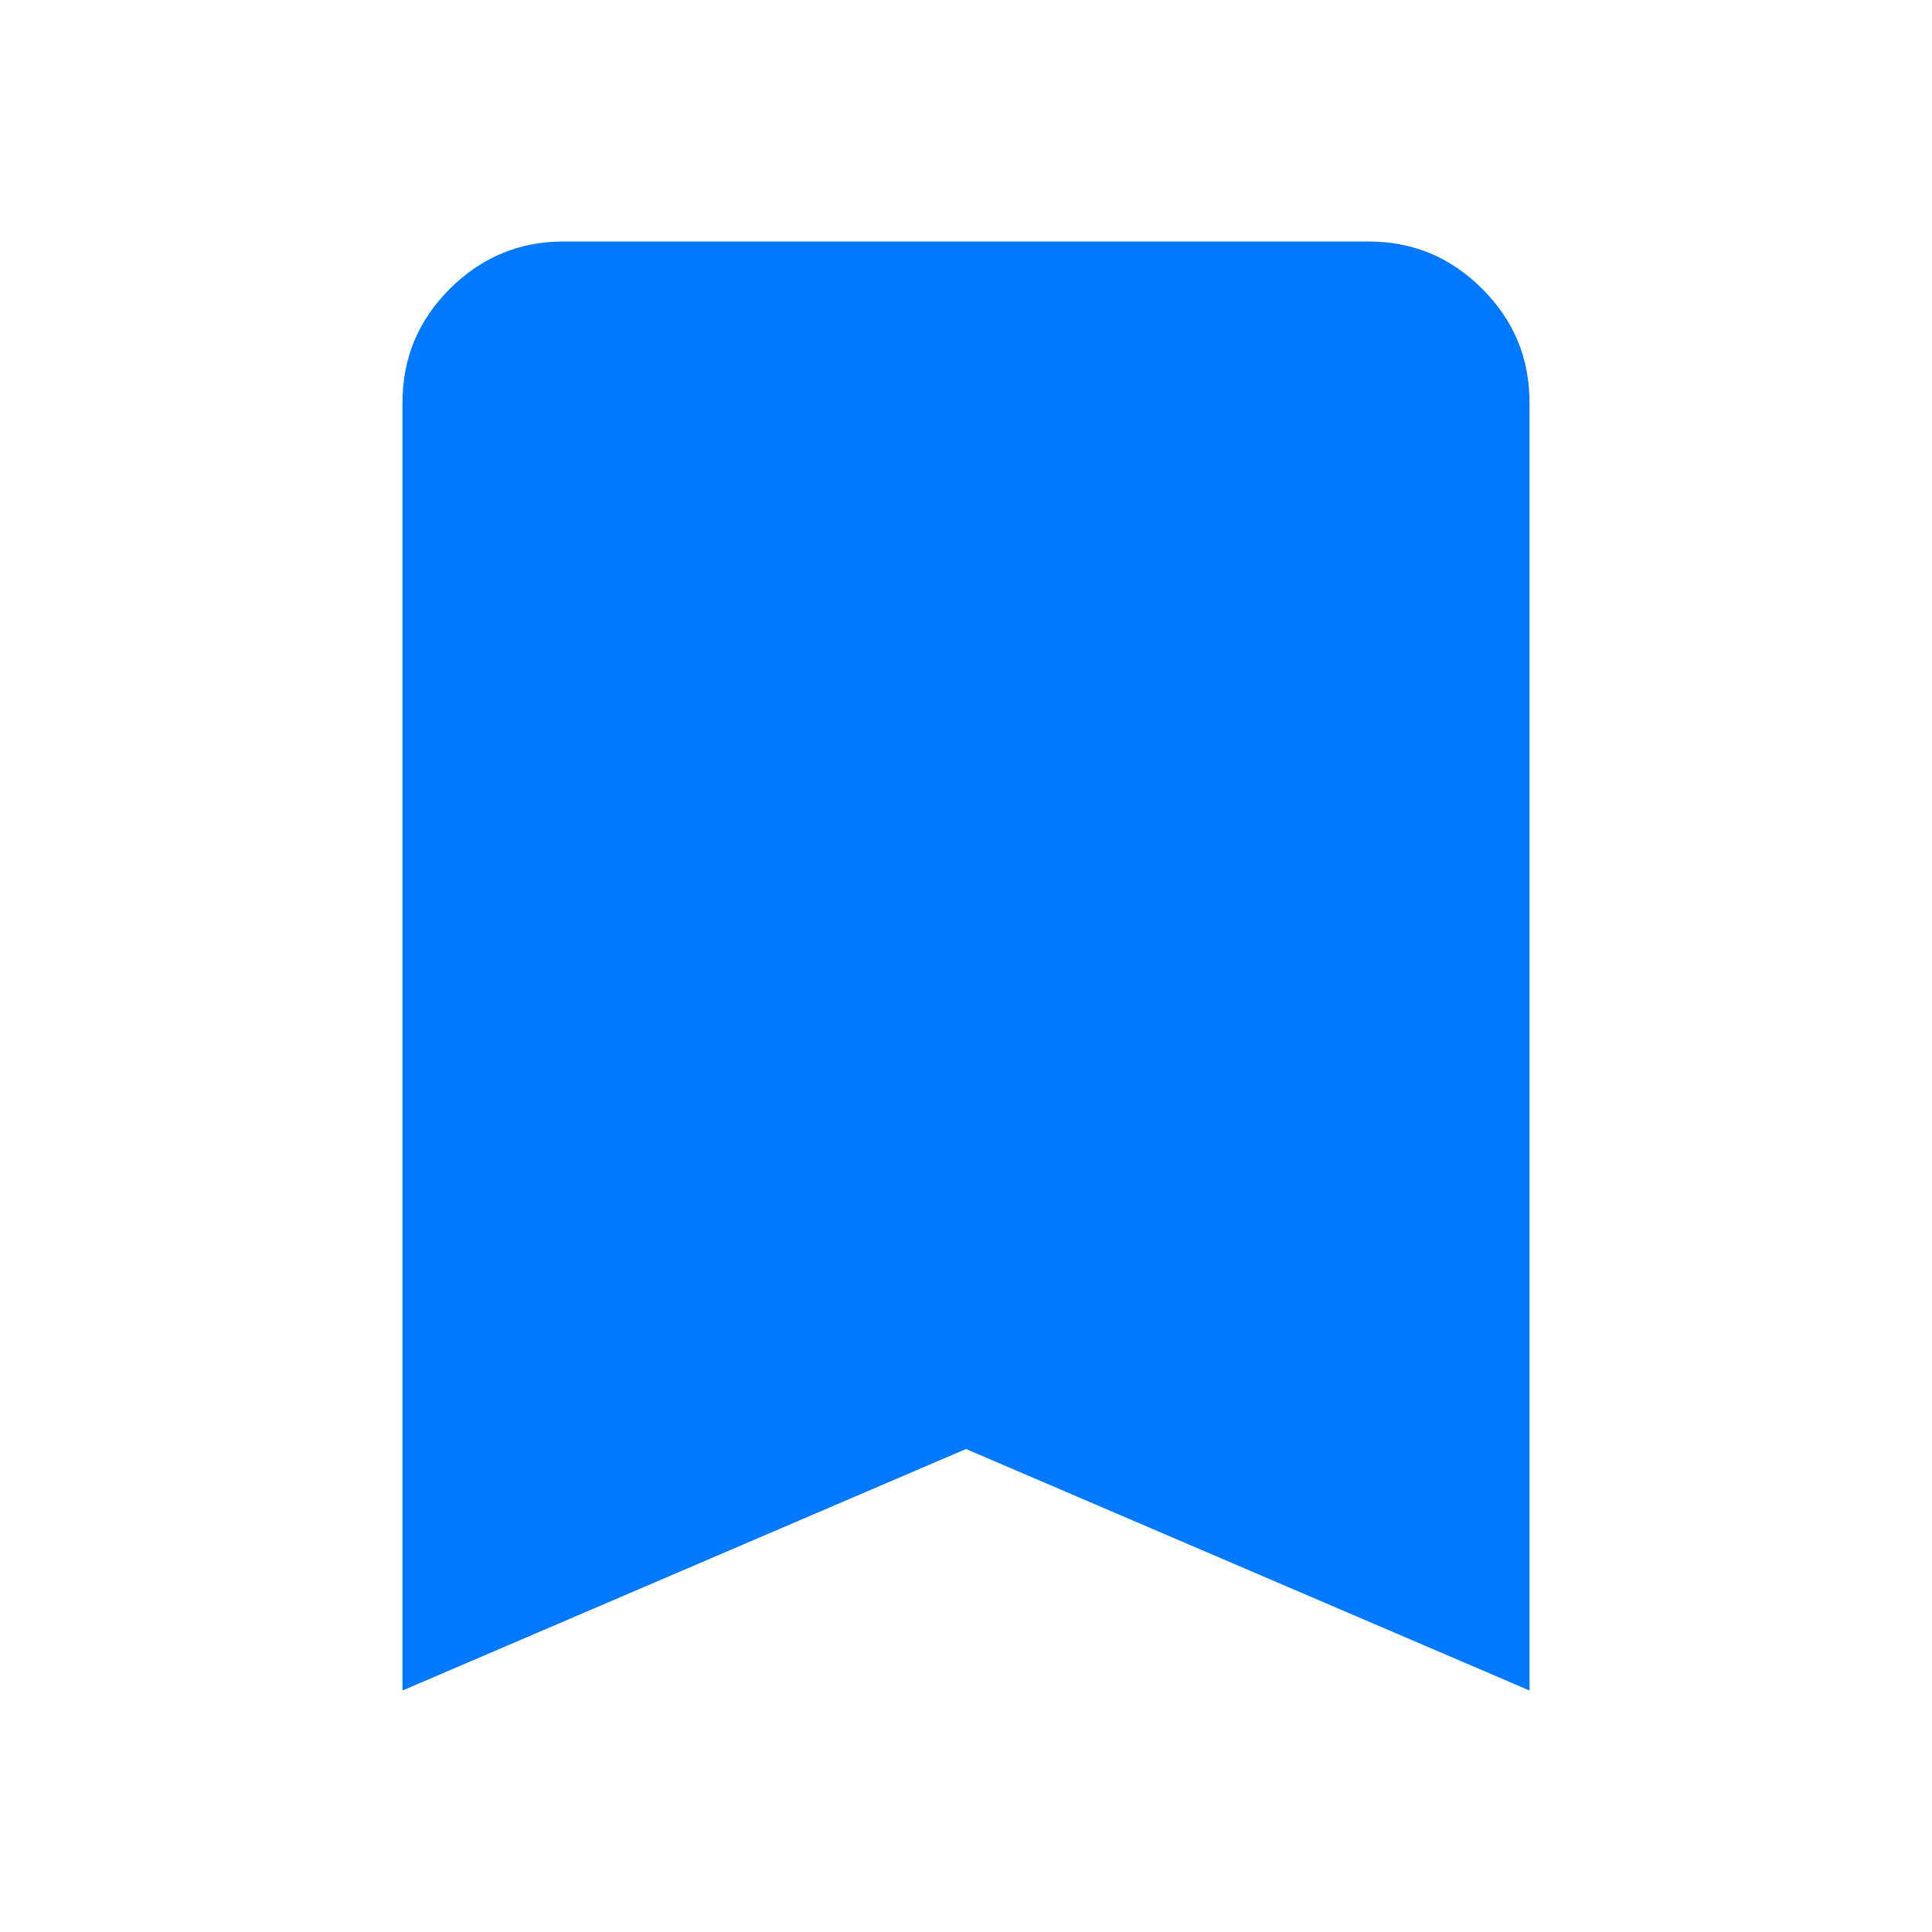
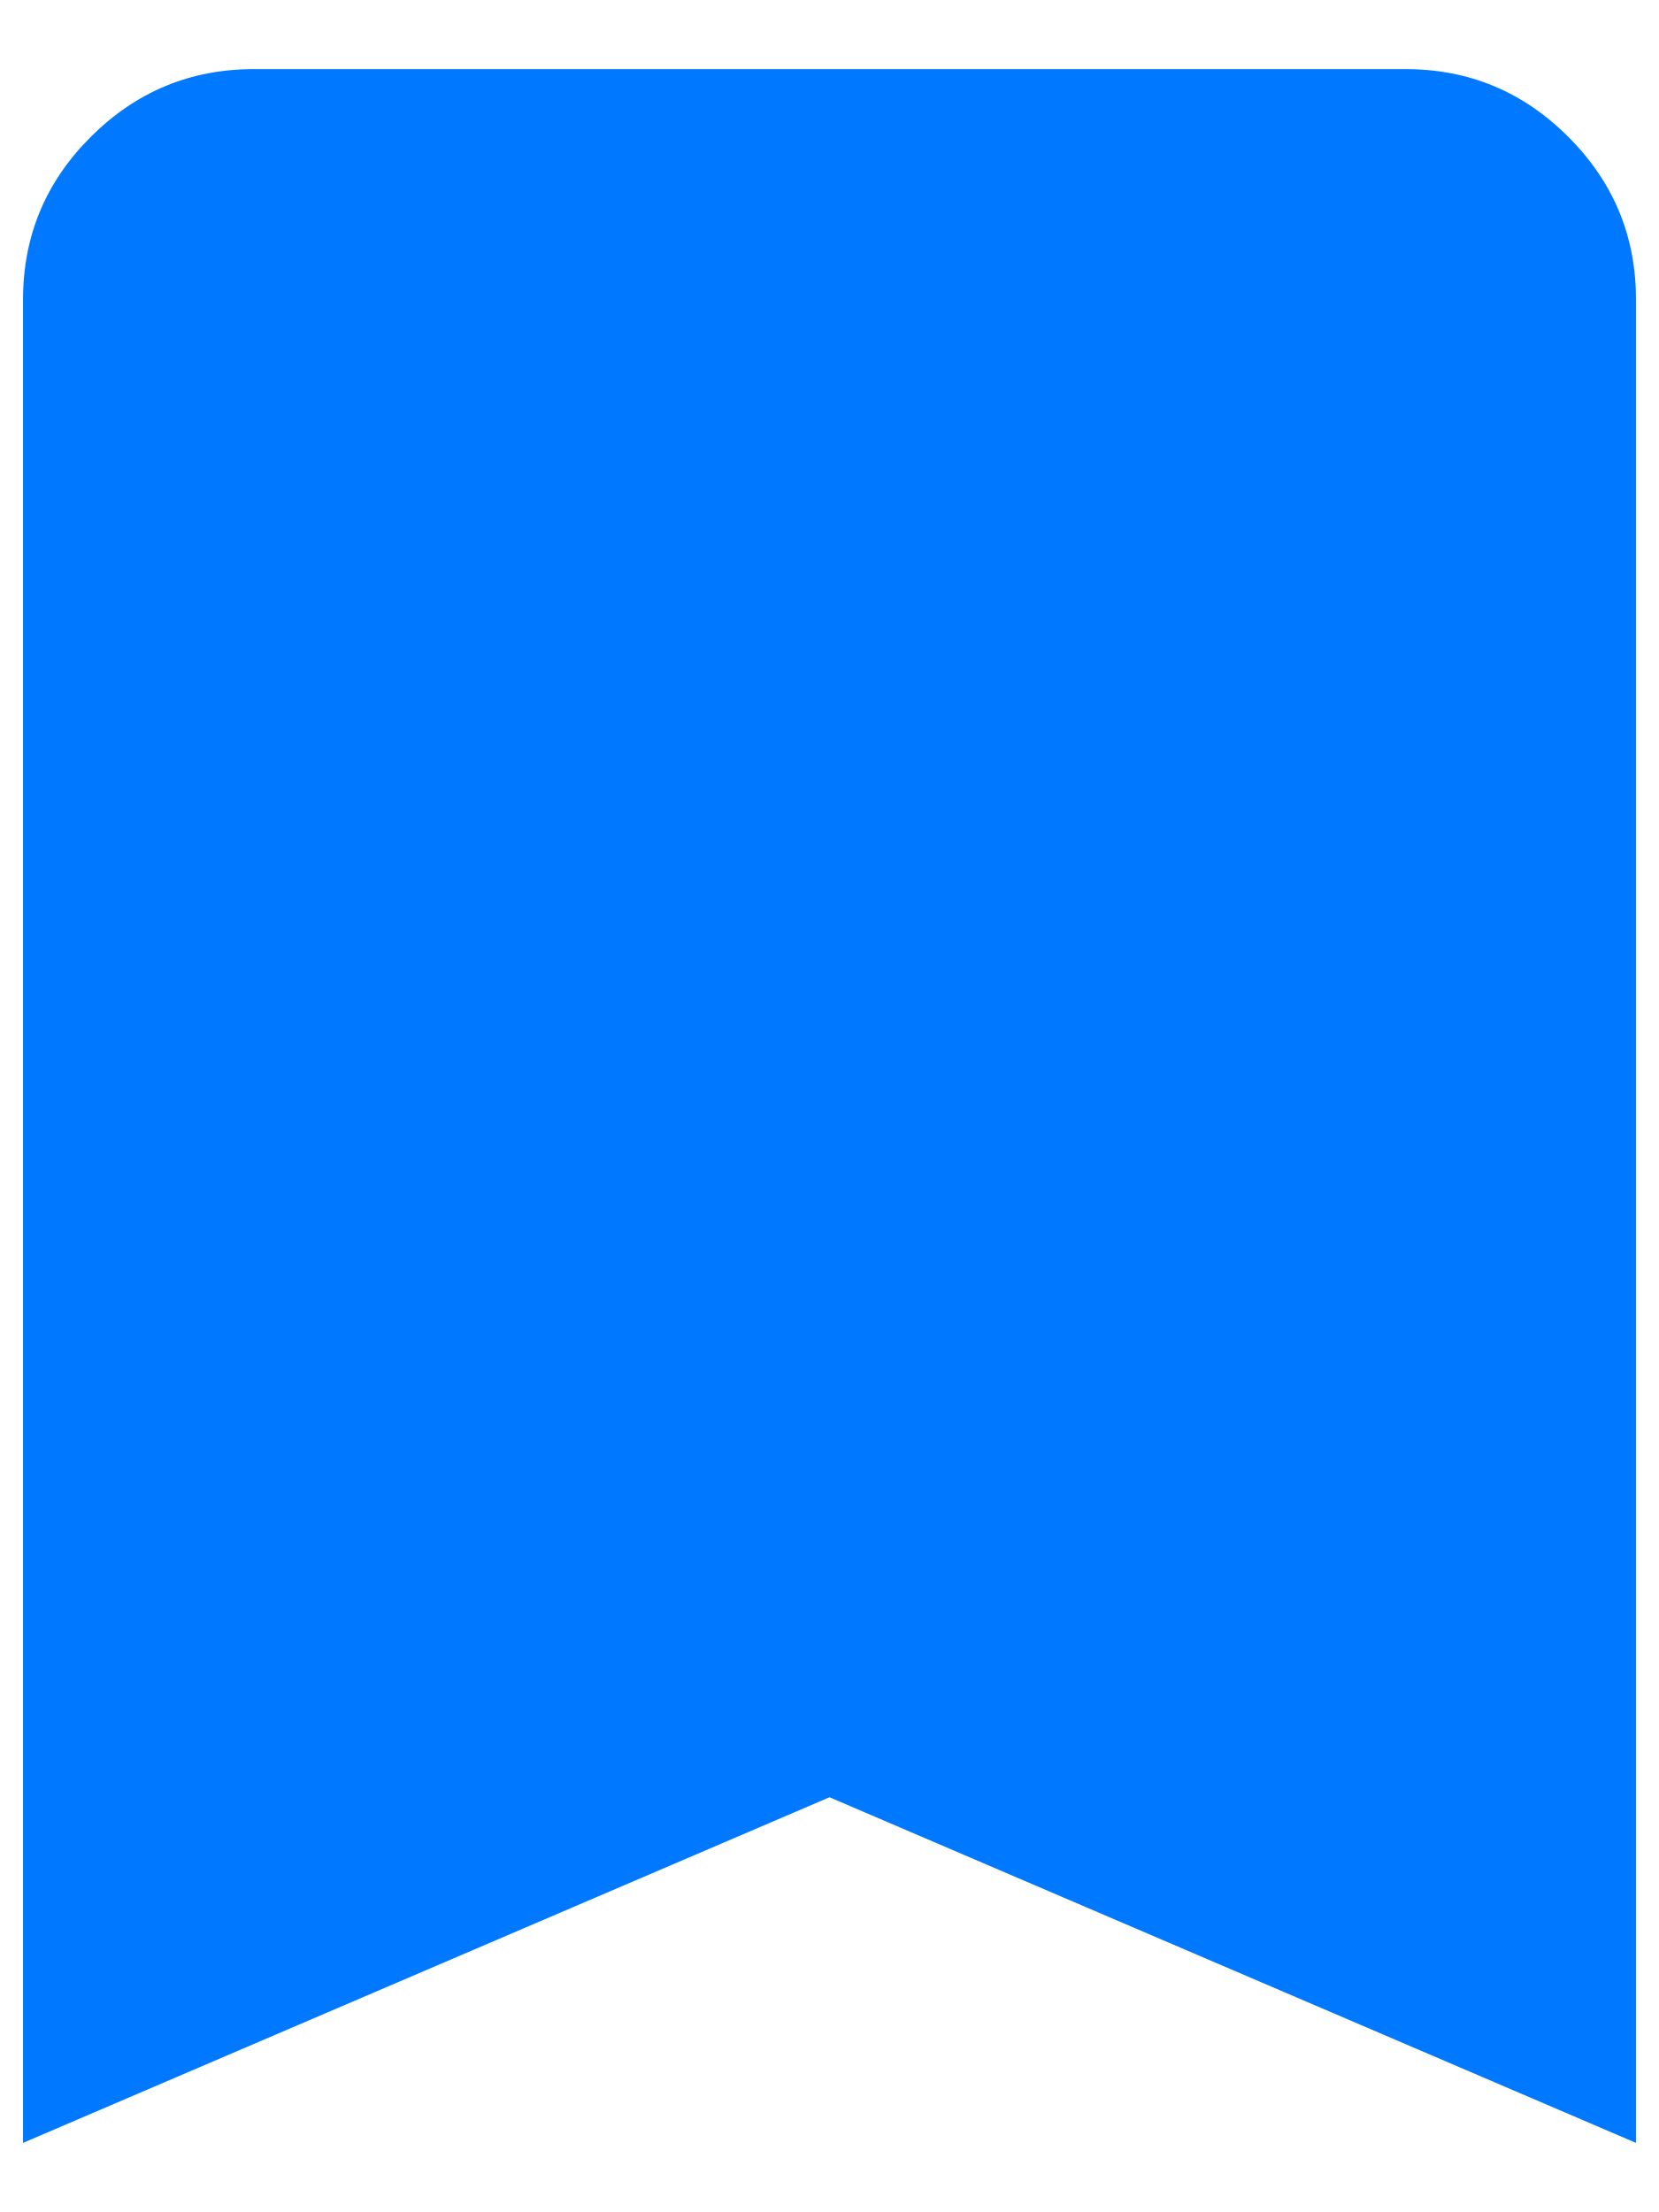
- <svg xmlns="http://www.w3.org/2000/svg" width="30" height="30" viewBox="0 0 30 30" fill="none">
-   <path d="M6.25 26.25V6.25C6.25 5.562 6.495 4.974 6.985 4.485C7.475 3.996 8.063 3.751 8.75 3.75H21.25C21.938 3.75 22.526 3.995 23.016 4.485C23.506 4.975 23.751 5.563 23.75 6.25V26.25L15 22.5L6.25 26.25Z" fill="#0078FF" />
+ <svg xmlns="http://www.w3.org/2000/svg" width="18" height="24" viewBox="0 0 18 24" fill="none">
+   <path d="M0.25 23.25V3.25C0.25 2.562 0.495 1.974 0.985 1.485C1.475 0.996 2.063 0.751 2.75 0.75H15.25C15.938 0.75 16.526 0.995 17.016 1.485C17.506 1.975 17.751 2.563 17.75 3.25V23.25L9 19.5L0.25 23.25Z" fill="#0078FF" />
</svg>
